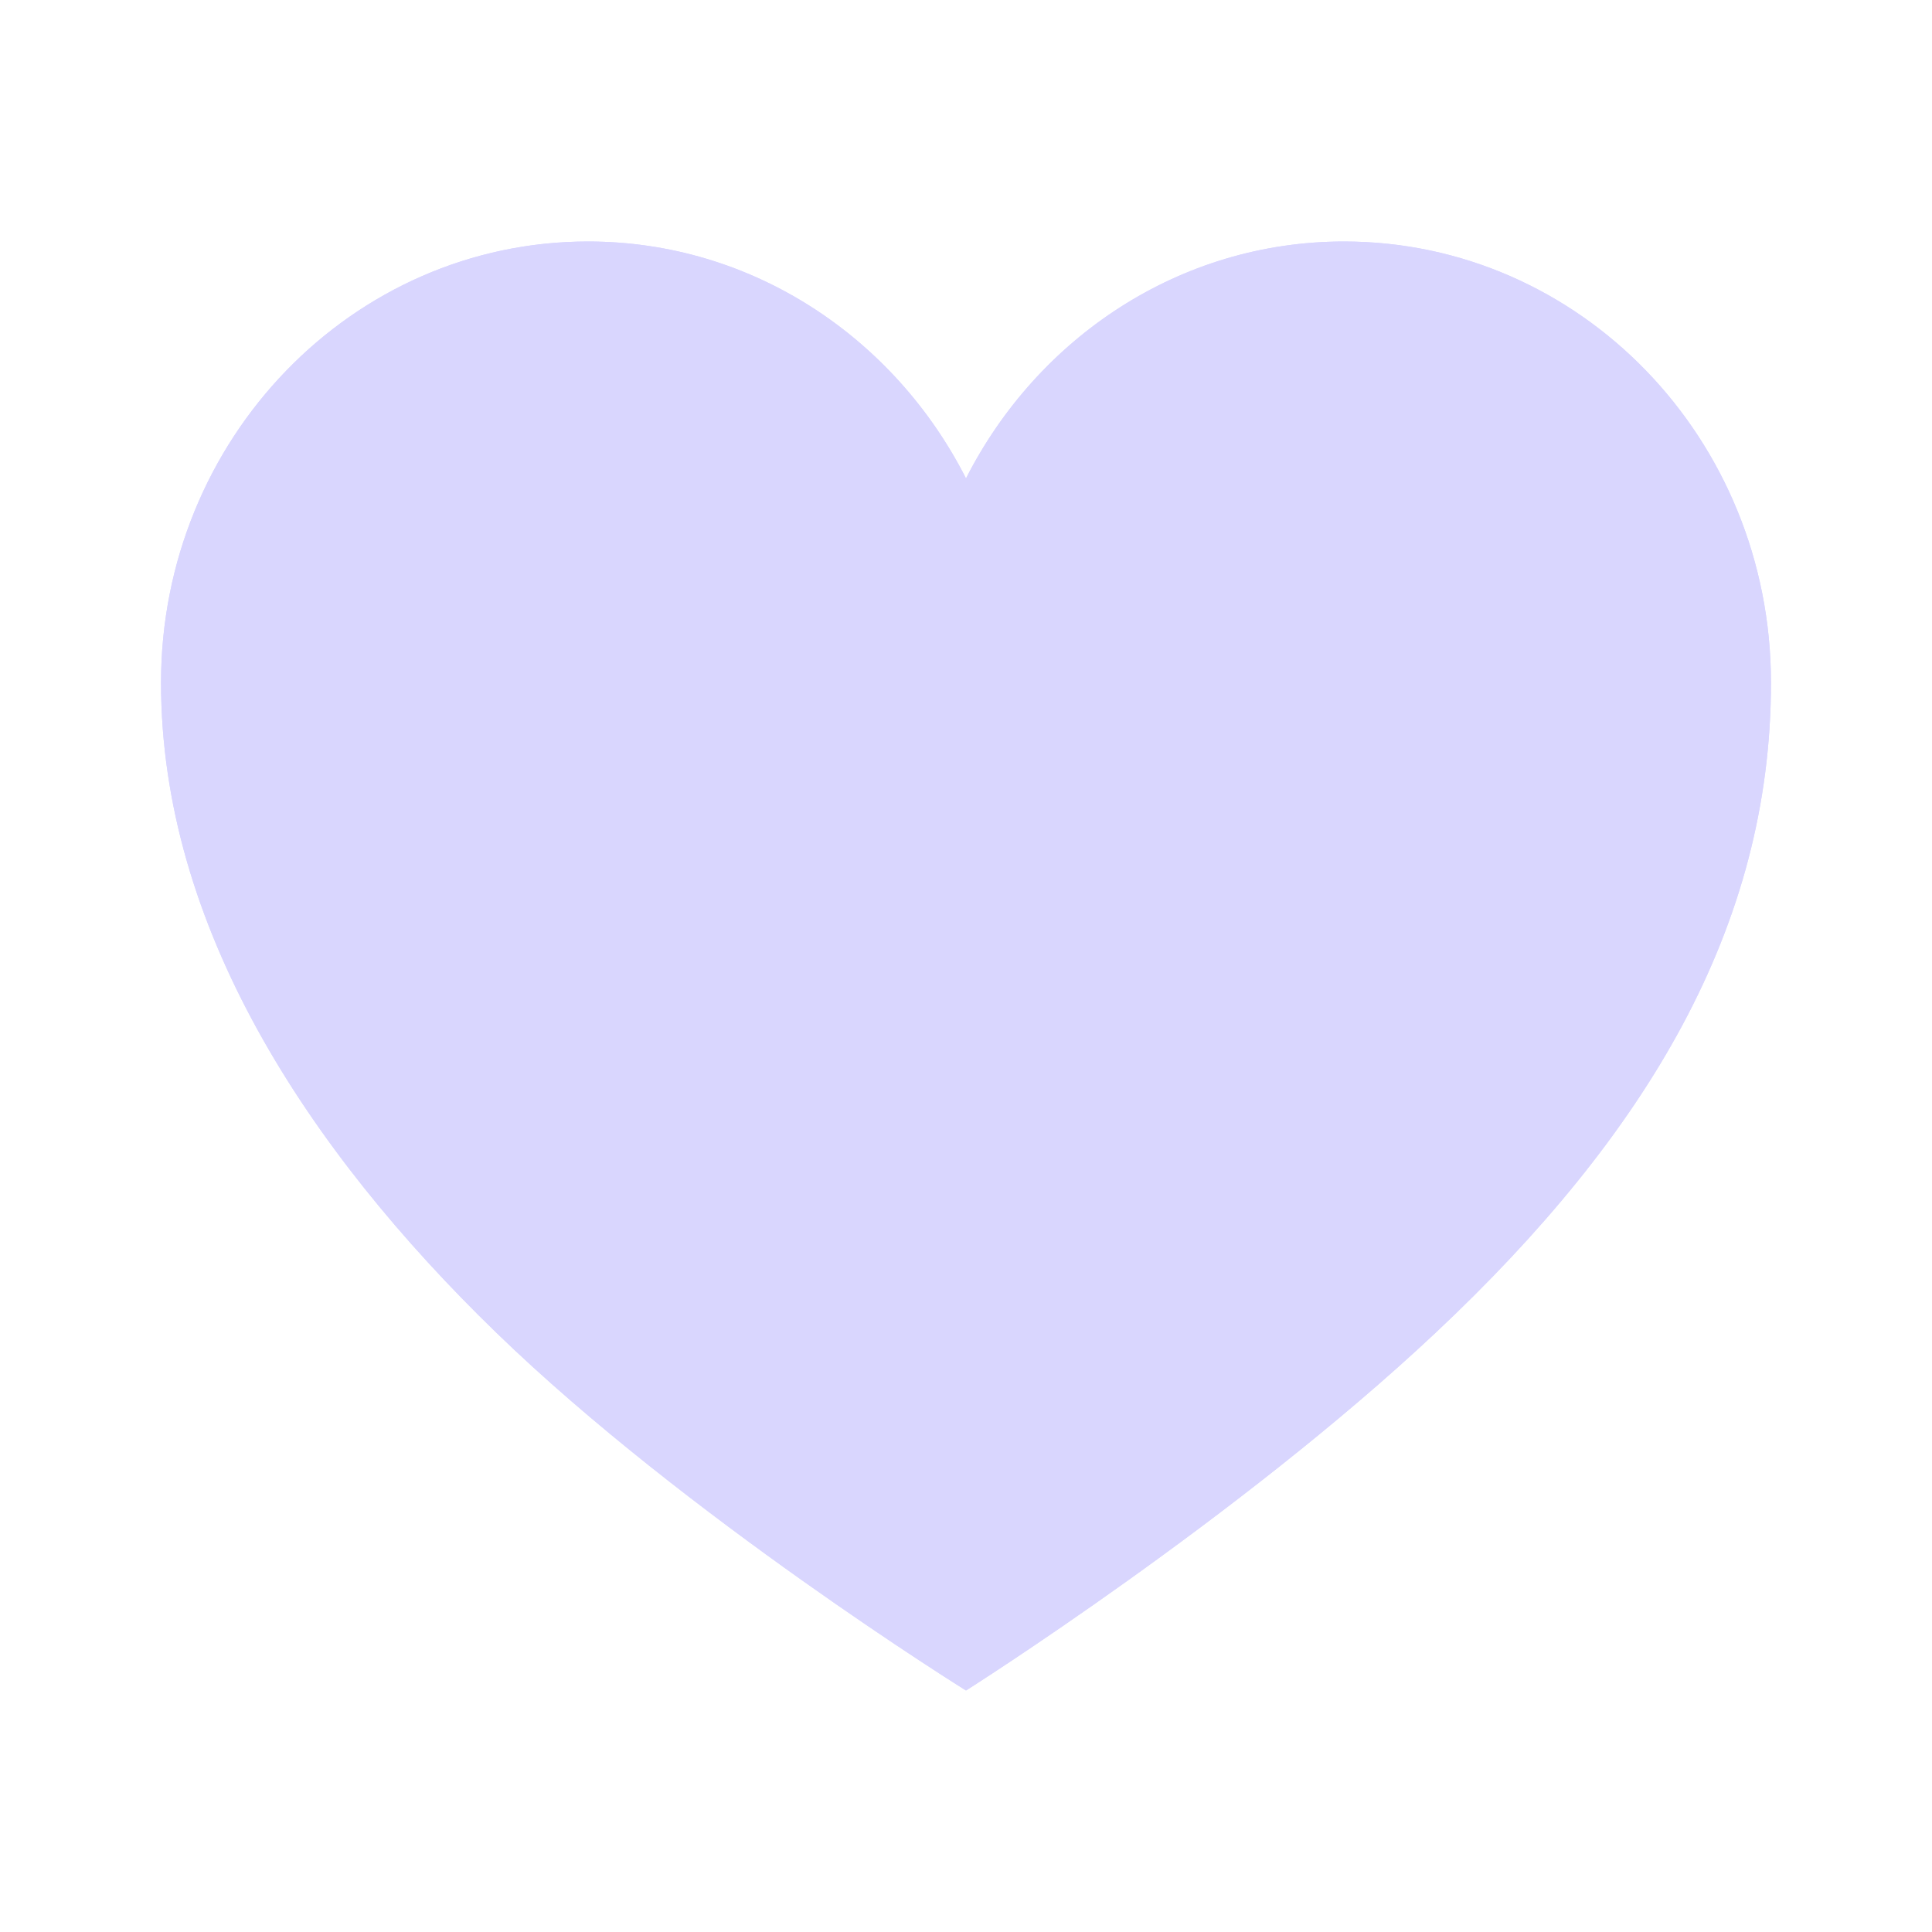
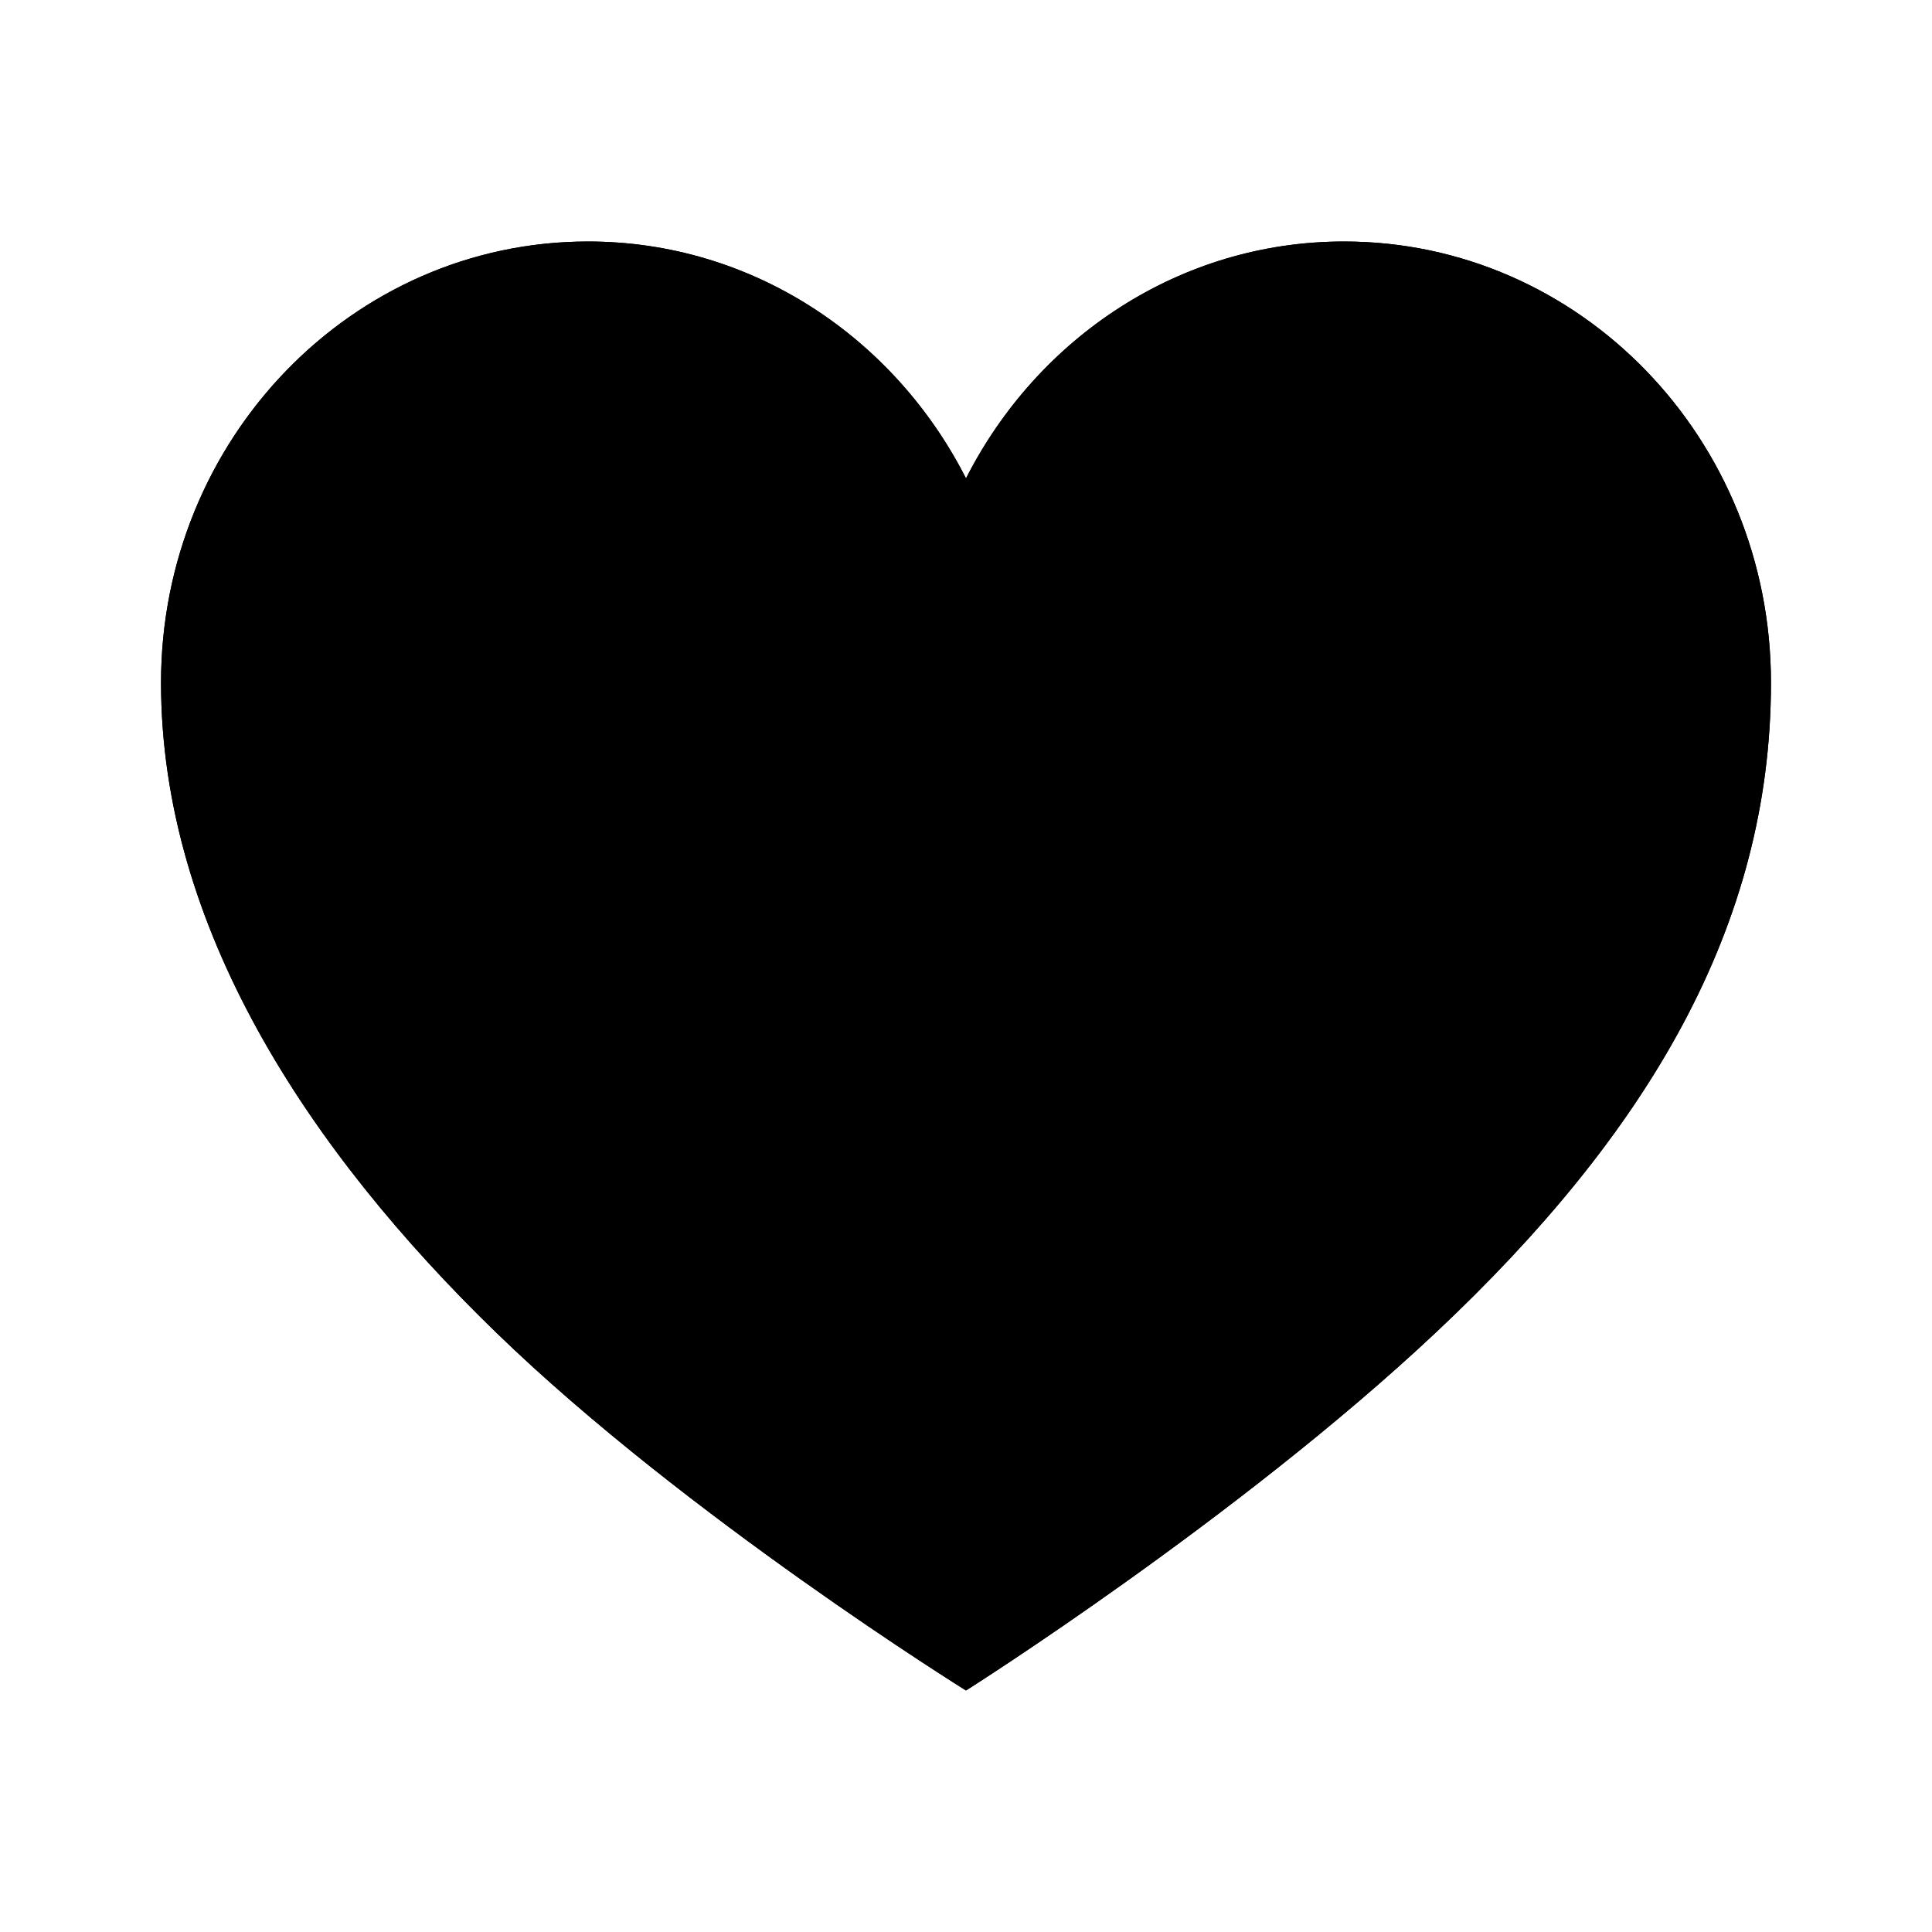
- <svg xmlns="http://www.w3.org/2000/svg" width="20" height="20" viewBox="0 0 20 20" fill="none">
-   <path d="M13.913 2.5C12.21 2.5 10.739 3.498 10 4.952C9.261 3.498 7.79 2.5 6.087 2.5C3.645 2.5 1.667 4.548 1.667 7.067C1.667 9.588 3.181 11.898 5.137 13.795C7.094 15.693 10 17.5 10 17.5C10 17.5 12.812 15.723 14.863 13.795C17.05 11.74 18.333 9.595 18.333 7.067C18.333 4.54 16.355 2.5 13.913 2.5Z" fill="#D9D6FE" />
-   <path d="M13.913 2.5C12.21 2.5 10.739 3.498 10 4.952C9.261 3.498 7.79 2.5 6.087 2.5C3.645 2.5 1.667 4.548 1.667 7.067C1.667 9.588 3.181 11.898 5.137 13.795C7.094 15.693 10 17.5 10 17.5C10 17.5 12.812 15.723 14.863 13.795C17.05 11.74 18.333 9.595 18.333 7.067C18.333 4.54 16.355 2.5 13.913 2.5Z" fill="#D9D6FE" />
+ <svg xmlns="http://www.w3.org/2000/svg" width="100%" height="100%" viewBox="0 0 20 20" fill="none">
+   <path d="M13.913 2.5C12.21 2.5 10.739 3.498 10 4.952C9.261 3.498 7.79 2.5 6.087 2.5C3.645 2.5 1.667 4.548 1.667 7.067C1.667 9.588 3.181 11.898 5.137 13.795C7.094 15.693 10 17.5 10 17.5C10 17.5 12.812 15.723 14.863 13.795C17.05 11.74 18.333 9.595 18.333 7.067C18.333 4.54 16.355 2.5 13.913 2.5Z" fill="currentColor" />
+   <path d="M13.913 2.5C12.21 2.5 10.739 3.498 10 4.952C9.261 3.498 7.79 2.5 6.087 2.5C3.645 2.5 1.667 4.548 1.667 7.067C1.667 9.588 3.181 11.898 5.137 13.795C7.094 15.693 10 17.5 10 17.5C10 17.5 12.812 15.723 14.863 13.795C17.05 11.74 18.333 9.595 18.333 7.067C18.333 4.54 16.355 2.5 13.913 2.5Z" fill="currentColor" />
</svg>
